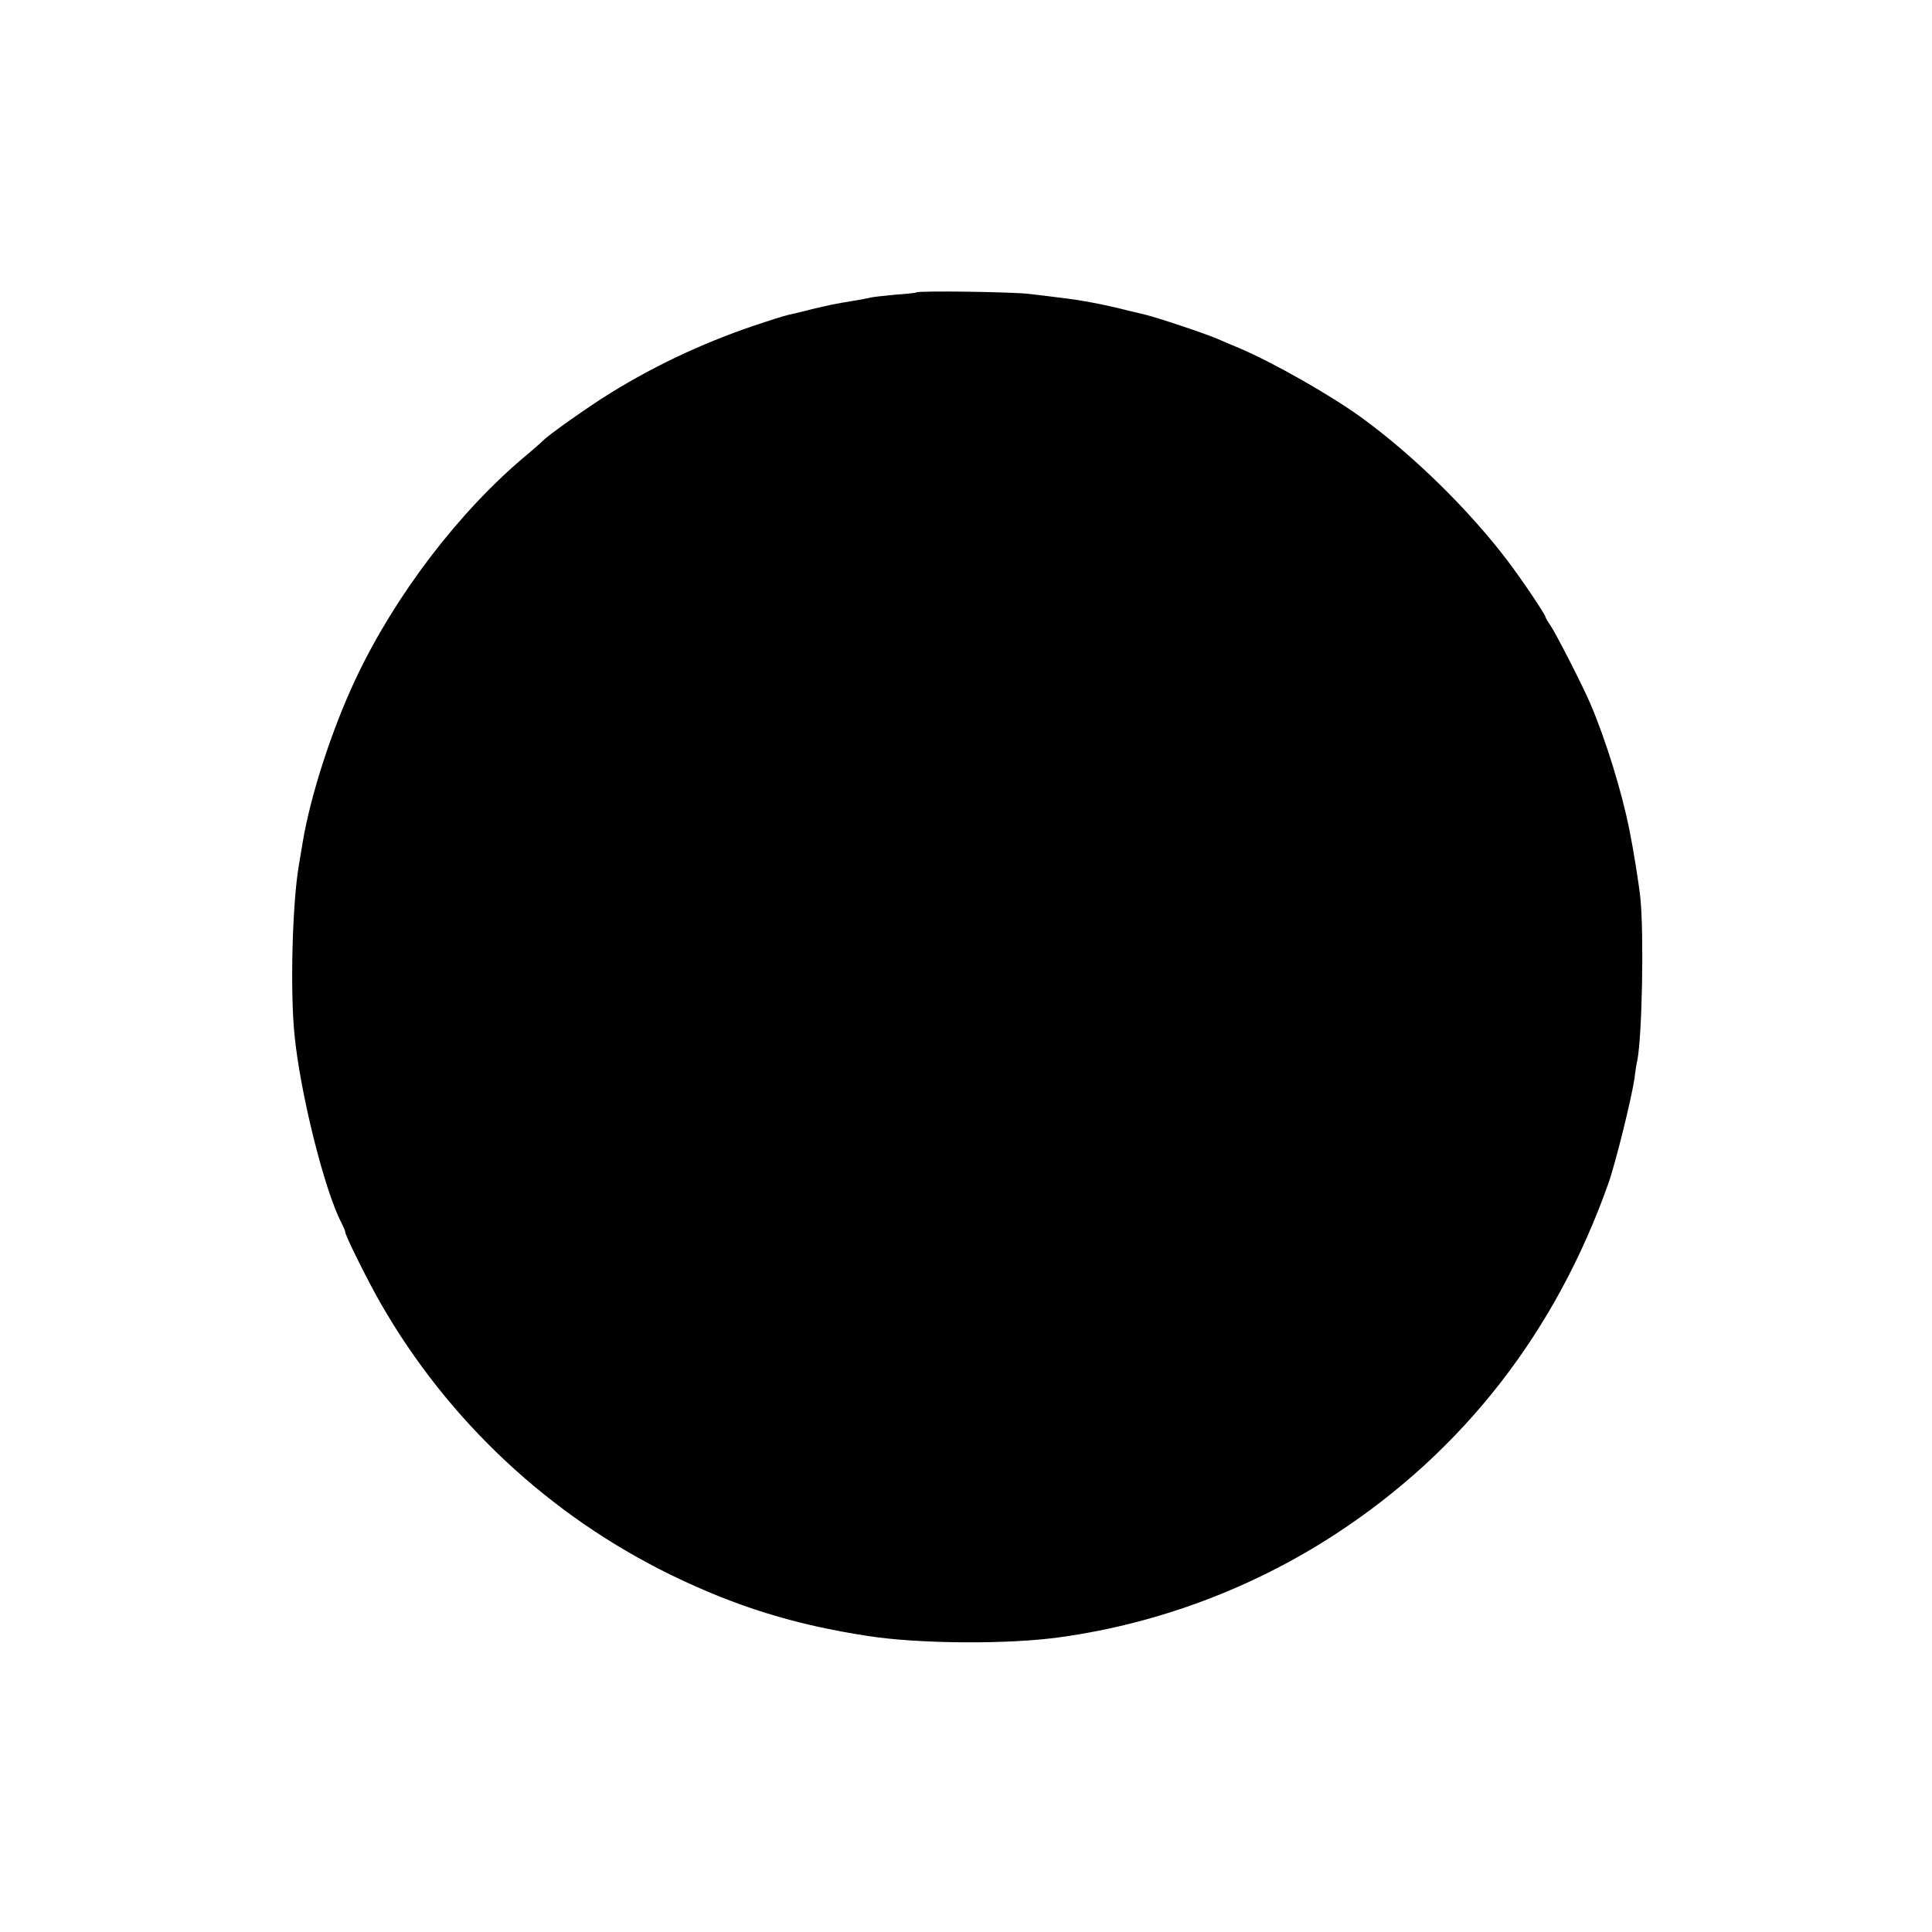
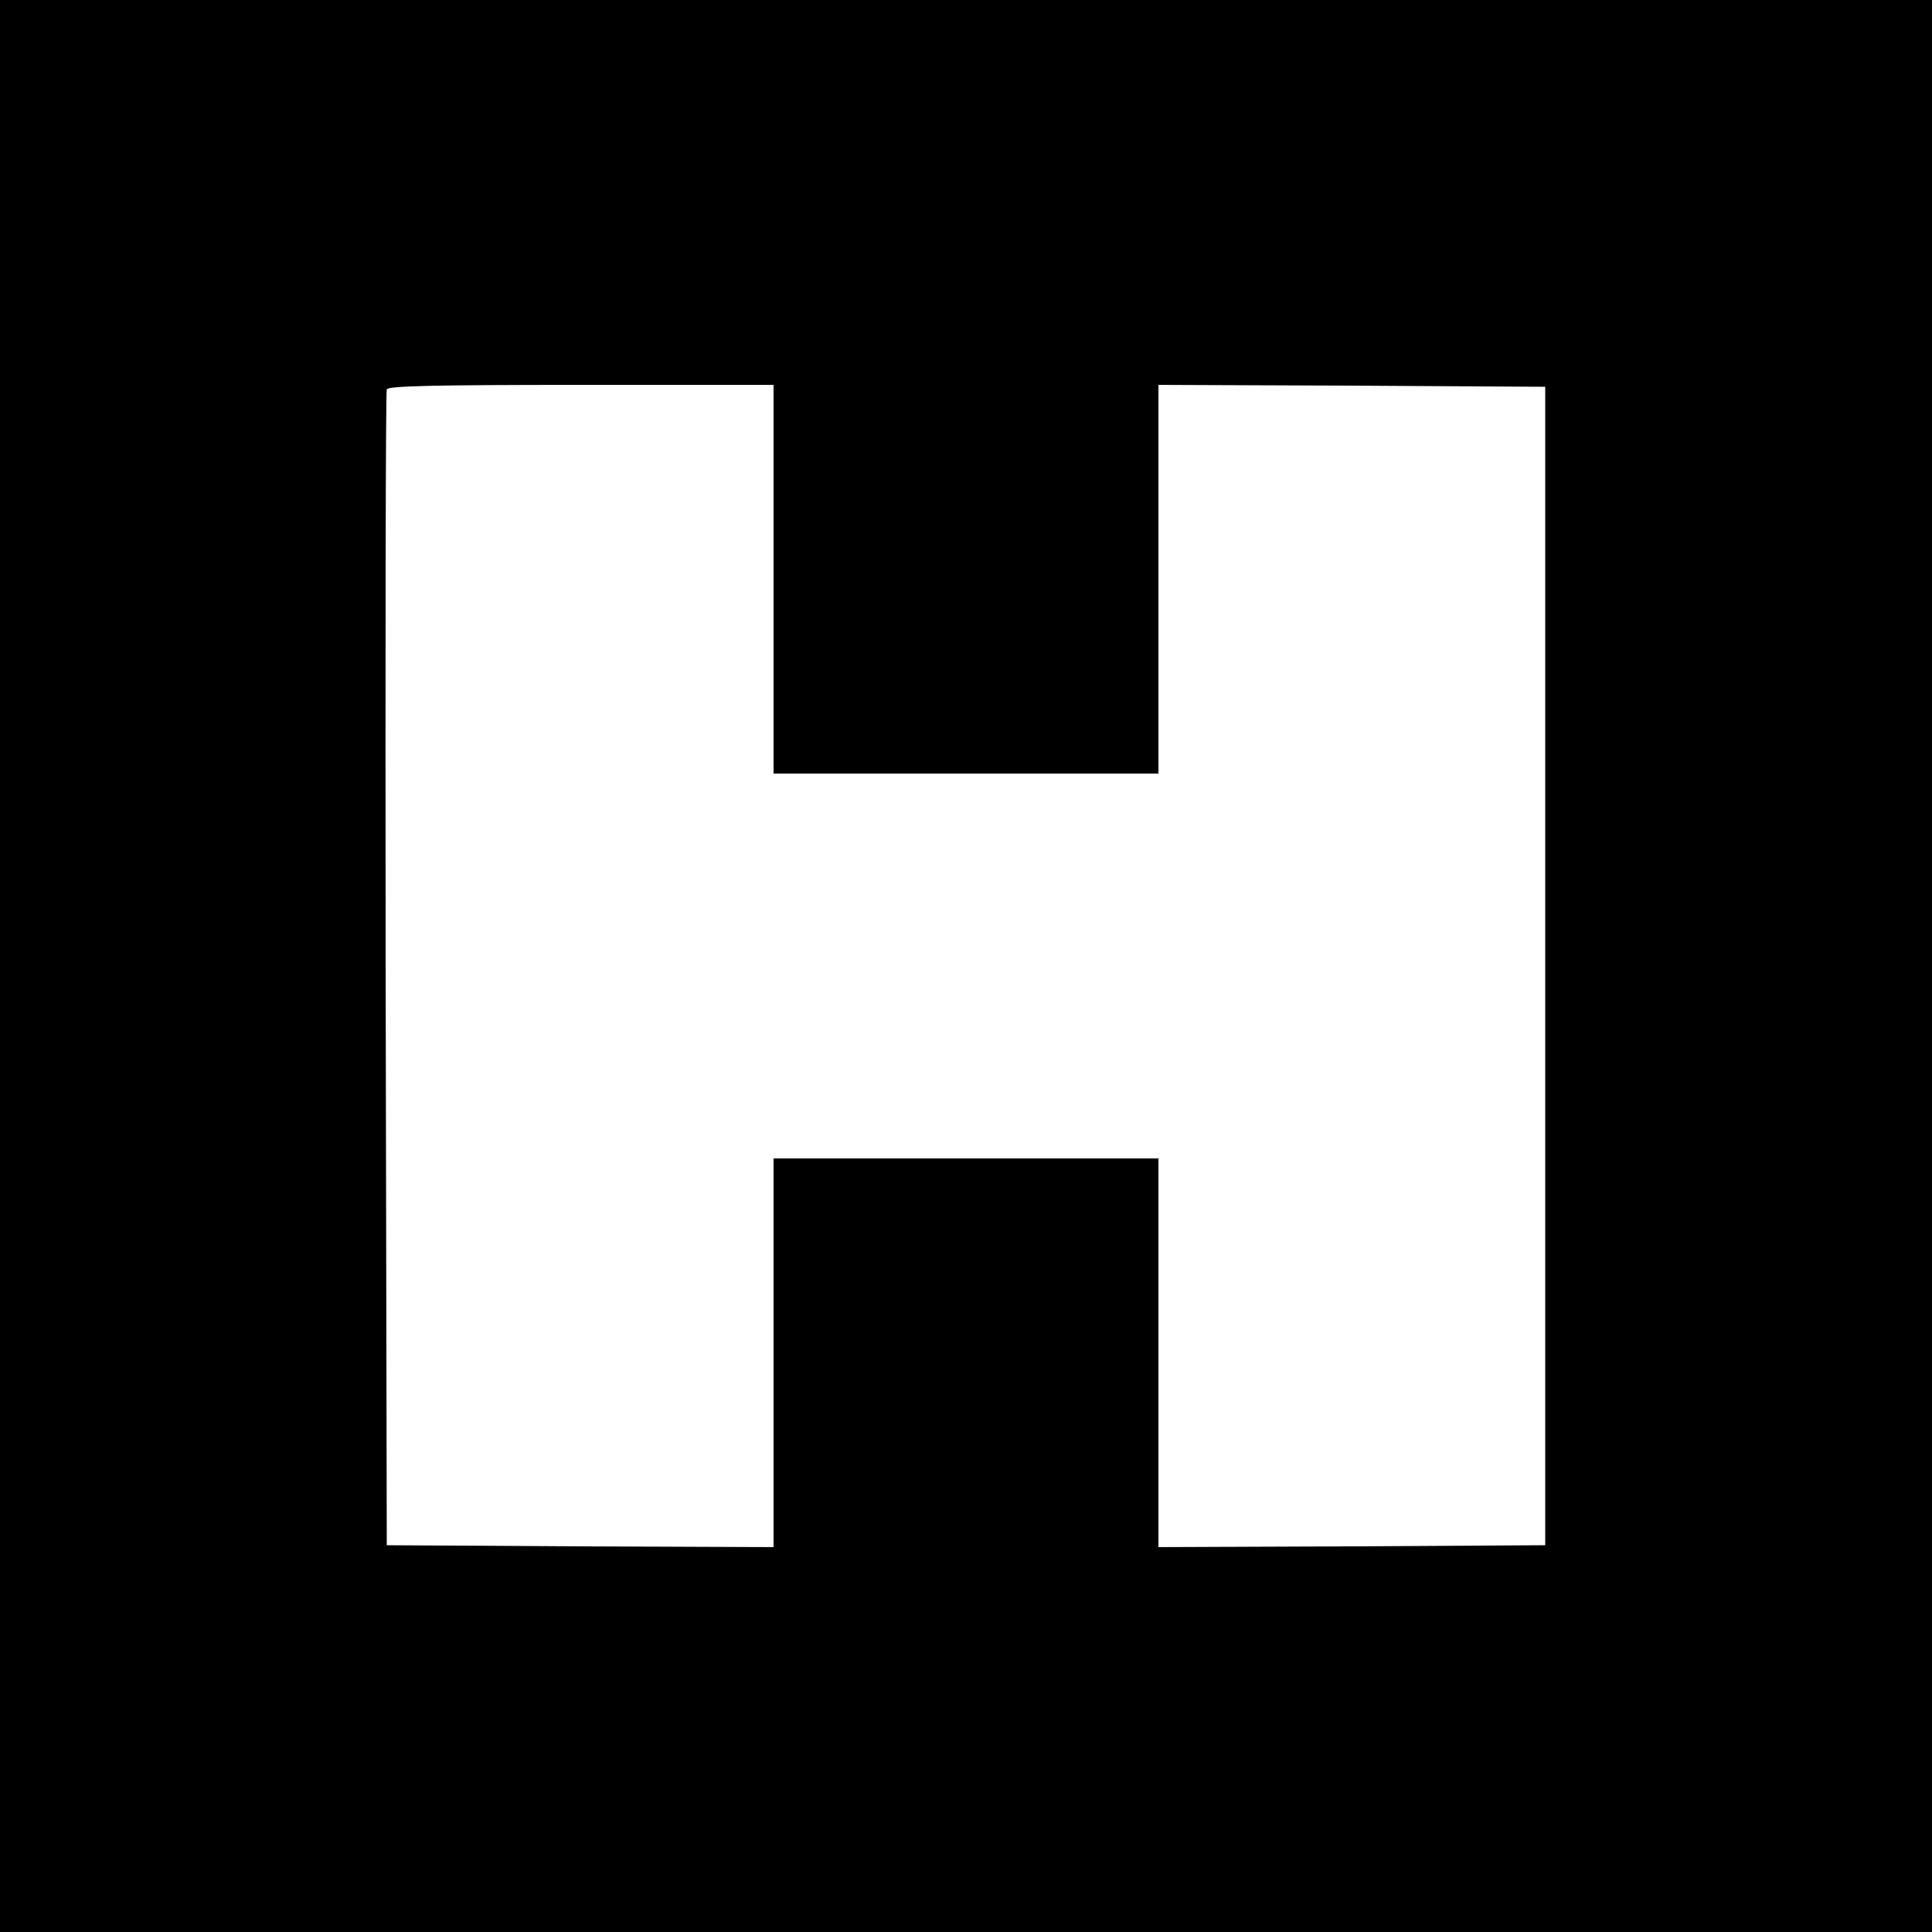
- <svg xmlns="http://www.w3.org/2000/svg" version="1.0" width="750pt" height="750pt" viewBox="0 0 750 750" preserveAspectRatio="xMidYMid meet">
-   <g transform="translate(0,750) scale(0.1,-0.1)" fill="#000000" stroke="none">
-     <path d="M3558 6365 c-2 -2 -39 -6 -83 -9 -44 -4 -87 -9 -95 -11 -16 -4 -37 -8 -110 -20 -25 -4 -72 -14 -105 -22 -33 -8 -68 -17 -77 -19 -42 -9 -56 -14 -118 -34 -212 -68 -415 -161 -602 -277 -77 -47 -244 -165 -258 -182 -3 -3 -34 -31 -70 -61 -258 -216 -507 -542 -659 -865 -93 -197 -176 -454 -206 -635 -3 -19 -10 -60 -15 -90 -25 -146 -34 -481 -17 -655 22 -227 116 -604 182 -731 8 -16 15 -32 15 -36 0 -14 87 -189 138 -278 261 -455 654 -823 1127 -1054 253 -123 478 -193 765 -237 200 -31 550 -33 750 -4 378 53 745 191 1065 400 496 324 855 785 1059 1362 28 79 90 331 101 406 3 27 8 59 11 70 19 98 26 490 12 630 -6 57 -27 188 -42 262 -30 152 -93 355 -153 495 -29 68 -134 273 -153 300 -11 16 -20 31 -20 34 0 9 -94 149 -149 221 -150 197 -363 406 -563 552 -121 88 -342 214 -478 272 -30 12 -68 29 -85 36 -46 20 -234 83 -285 95 -25 6 -52 12 -60 14 -83 22 -187 42 -270 51 -25 3 -76 10 -115 14 -63 8 -430 13 -437 6z" />
+ <svg xmlns="http://www.w3.org/2000/svg" version="1.0" width="512pt" height="512pt" viewBox="0 0 512 512" preserveAspectRatio="xMidYMid meet">
+   <g transform="translate(0,512) scale(0.1,-0.1)" fill="#000000" stroke="none">
+     <path d="M0 2560 l0 -2560 2560 0 2560 0 0 2560 0 2560 -2560 0 -2560 0 0 -2560z m2050 1025 l0 -515 510 0 510 0 0 515 0 515 513 -2 512 -3 0 -1535 0 -1535 -512 -3 -513 -2 0 515 0 515 -510 0 -510 0 0 -515 0 -515 -512 2 -513 3 -3 1525 c-1 839 0 1531 3 1538 3 9 116 12 515 12 l510 0 0 -515z" />
  </g>
</svg>
